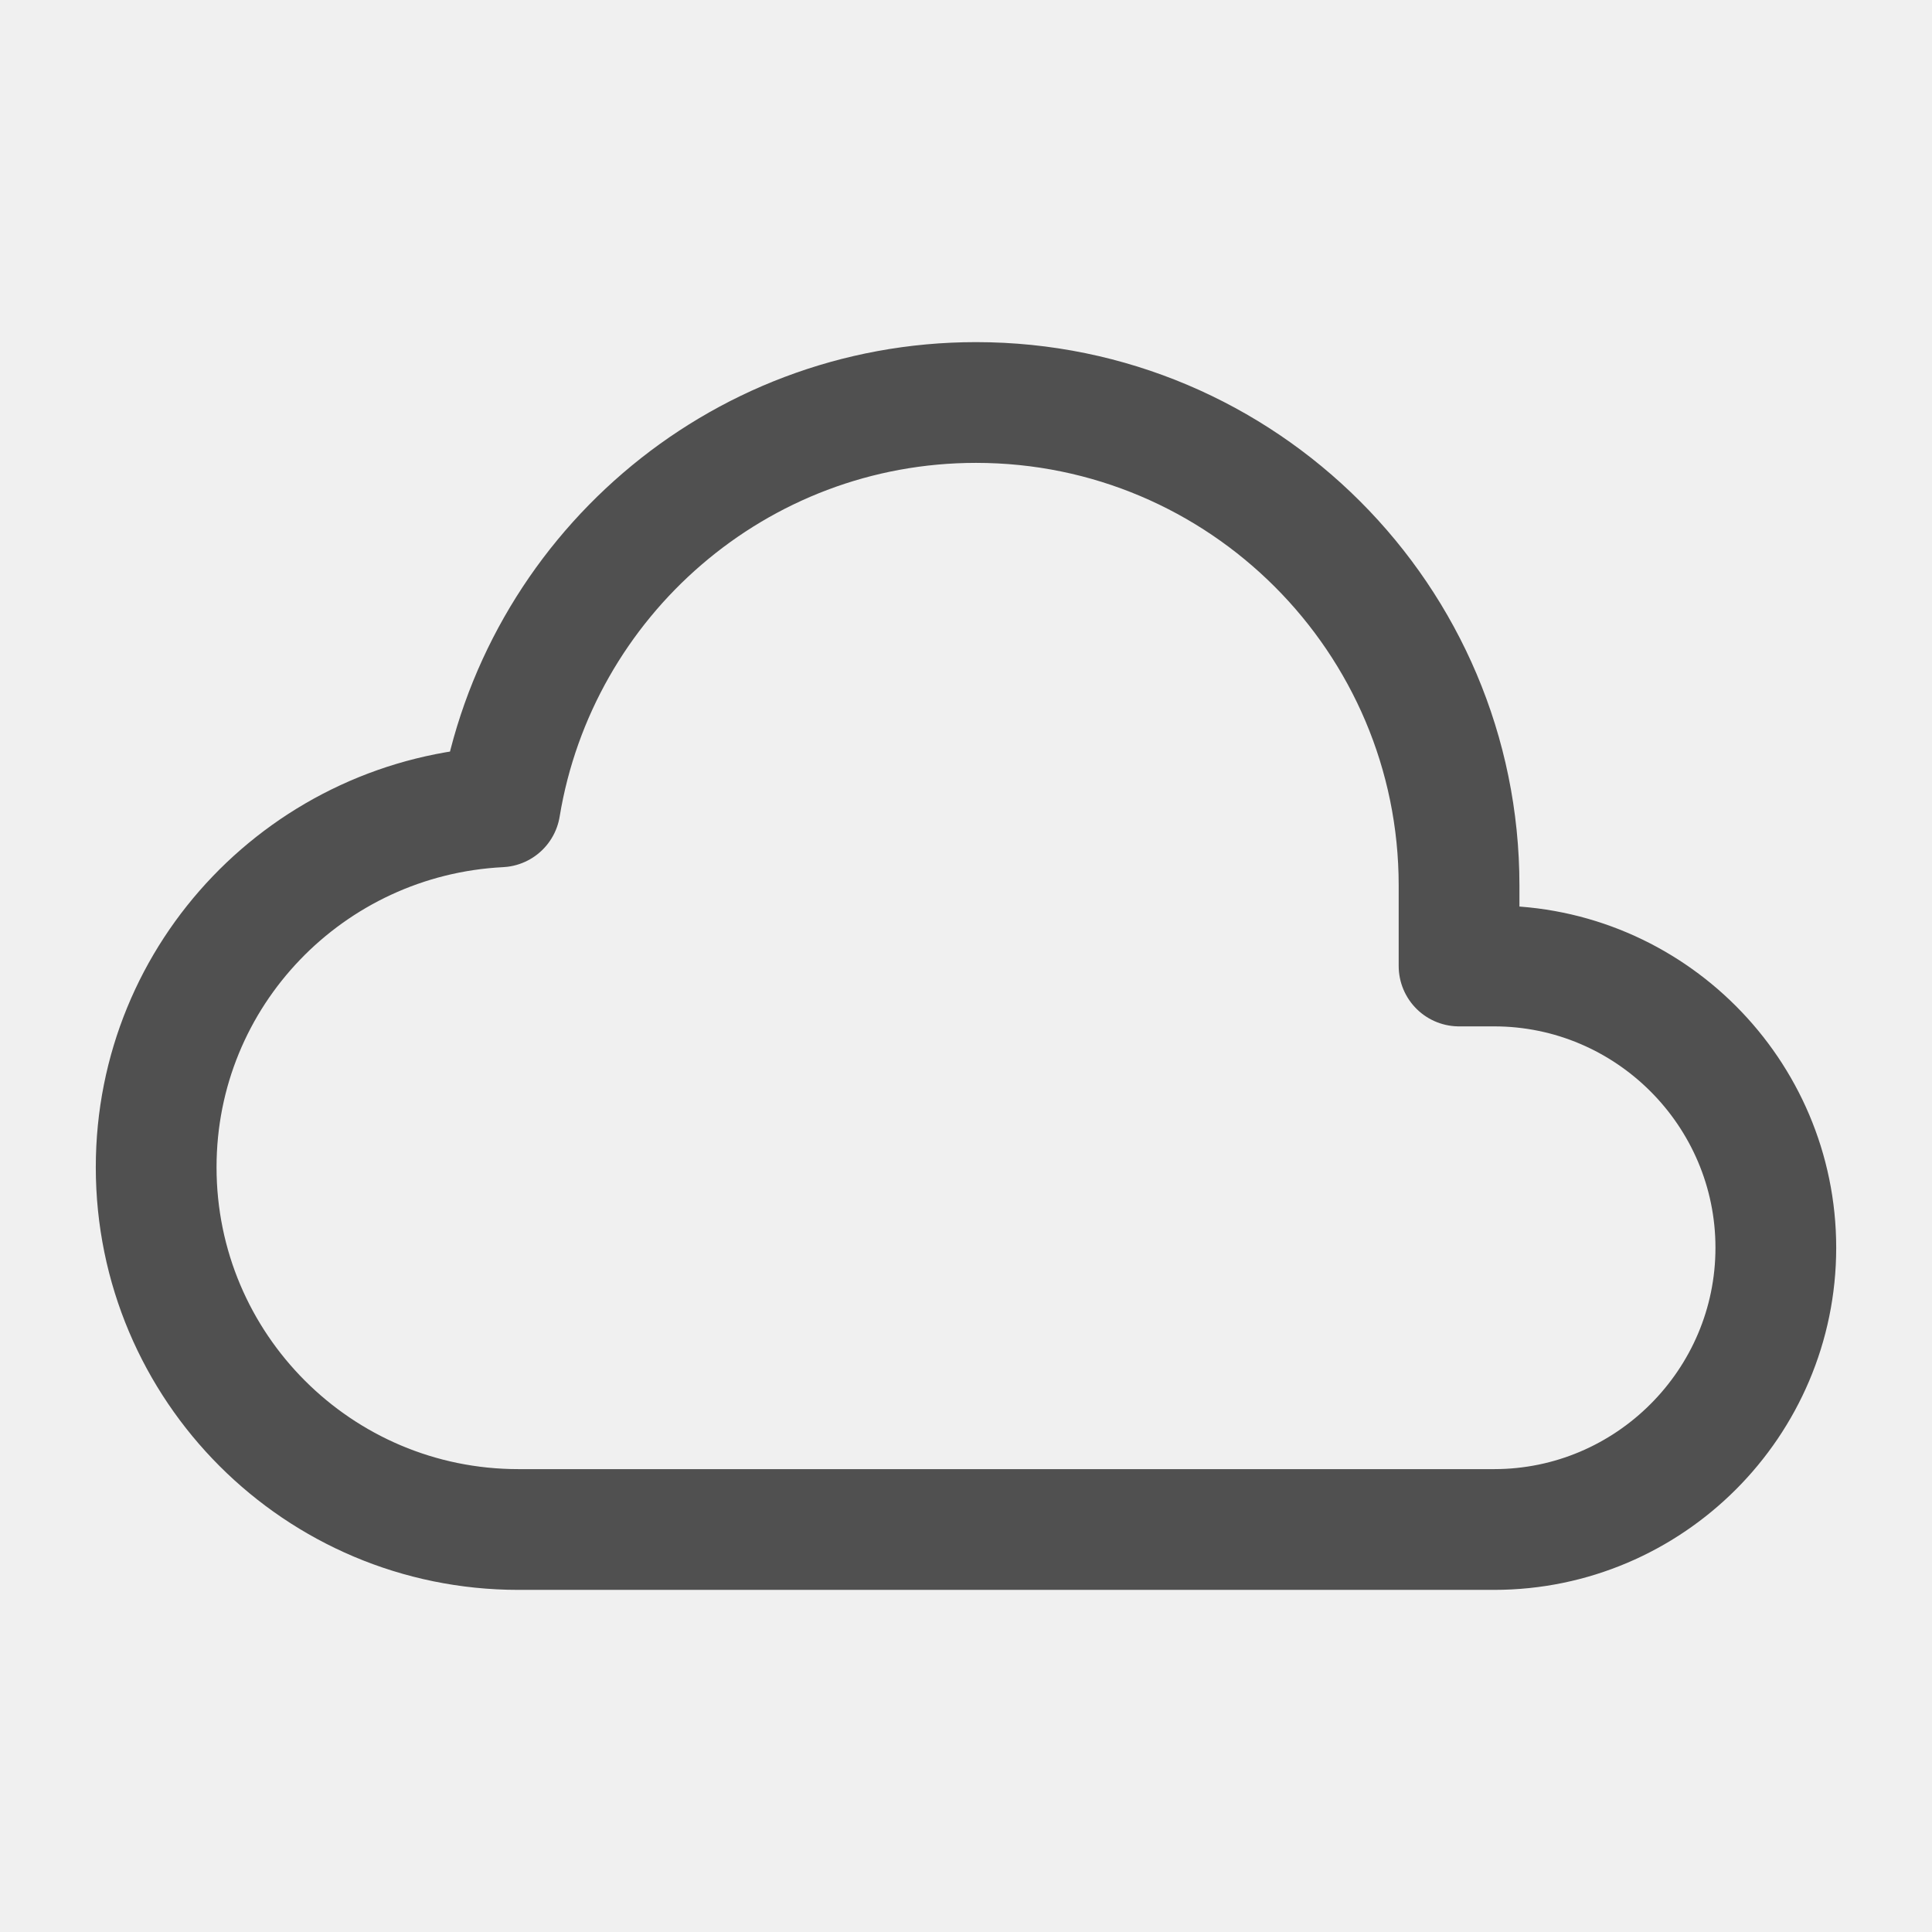
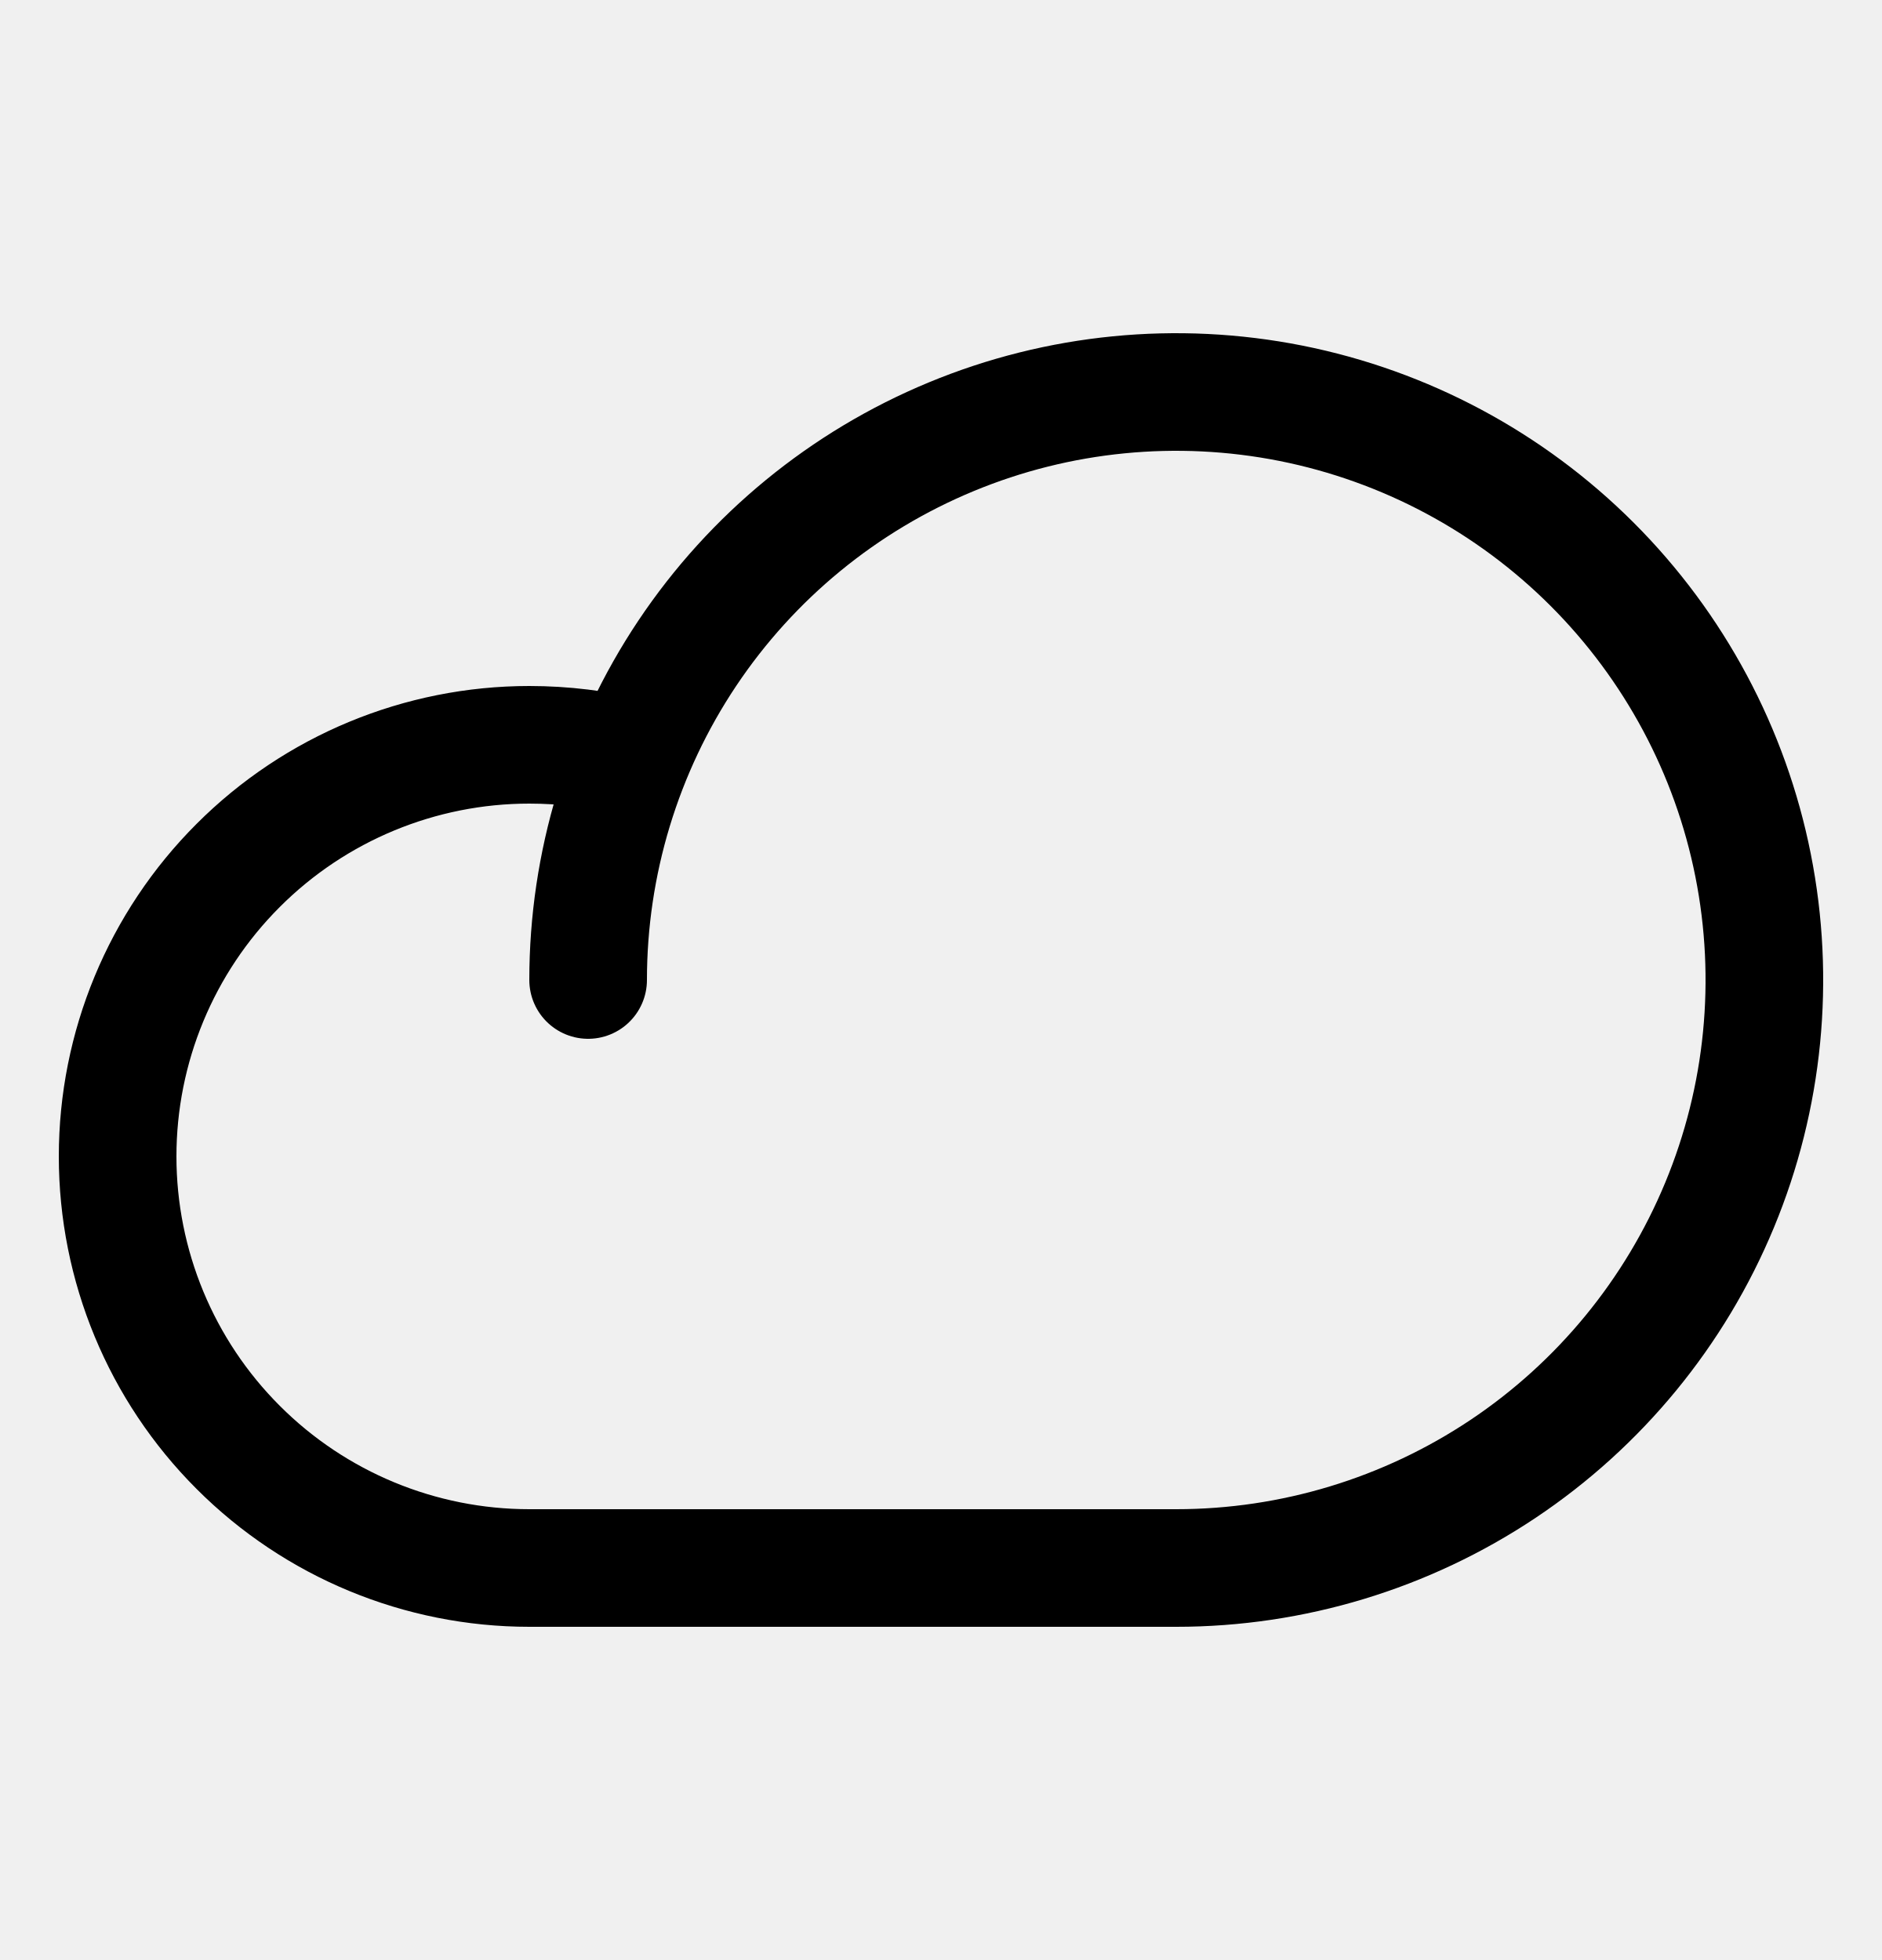
- <svg xmlns="http://www.w3.org/2000/svg" width="24" height="24" viewBox="0 0 24 24" fill="none" role="img" aria-label="cloud">
+ <svg xmlns="http://www.w3.org/2000/svg" width="24" height="25" viewBox="0 0 24 25" fill="none">
  <style>
-   path { stroke: rgb(80, 80, 80); }
+   path { stroke: black; }
  @media (prefers-color-scheme: dark) {
-     path { stroke: rgb(200, 200, 200); }
+     path { stroke: white; }
  }
</style>
-   <path stroke-linecap="round" stroke-linejoin="round" stroke-width="1.5" d="M8 19h10.56c1.928 0 3.5-1.572 3.5-3.5s-1.572-3.5-3.5-3.5h-.435v-1c0-3.31-2.69-6-6-6-2.977 0-5.445 2.178-5.913 5.023-2.377.121-4.272 2.07-4.272 4.477a4.5 4.5 0 0 0 4.5 4.5H8Z" clip-rule="evenodd" />
+   <g clip-path="url(#clip0_120_12374)">
+     <path d="M7.5 12.5C7.5 11.017 7.94 9.567 8.764 8.333C9.588 7.1 10.759 6.139 12.13 5.571C13.5 5.003 15.008 4.855 16.463 5.144C17.918 5.434 19.254 6.148 20.303 7.197C21.352 8.246 22.067 9.582 22.356 11.037C22.645 12.492 22.497 14 21.929 15.37C21.361 16.741 20.4 17.912 19.167 18.736C17.933 19.56 16.483 20 15 20H6.75C5.358 20 4.022 19.447 3.038 18.462C2.053 17.478 1.5 16.142 1.5 14.75C1.5 13.358 2.053 12.022 3.038 11.038C4.022 10.053 5.358 9.5 6.75 9.5C7.189 9.5 7.627 9.553 8.053 9.659" stroke-width="1.5" stroke-linecap="round" stroke-linejoin="round" />
+   </g>
+   <defs>
+     <clipPath id="clip0_120_12374">
+       <rect width="24" height="24" fill="white" transform="translate(0 0.5)" />
+     </clipPath>
+   </defs>
</svg>
